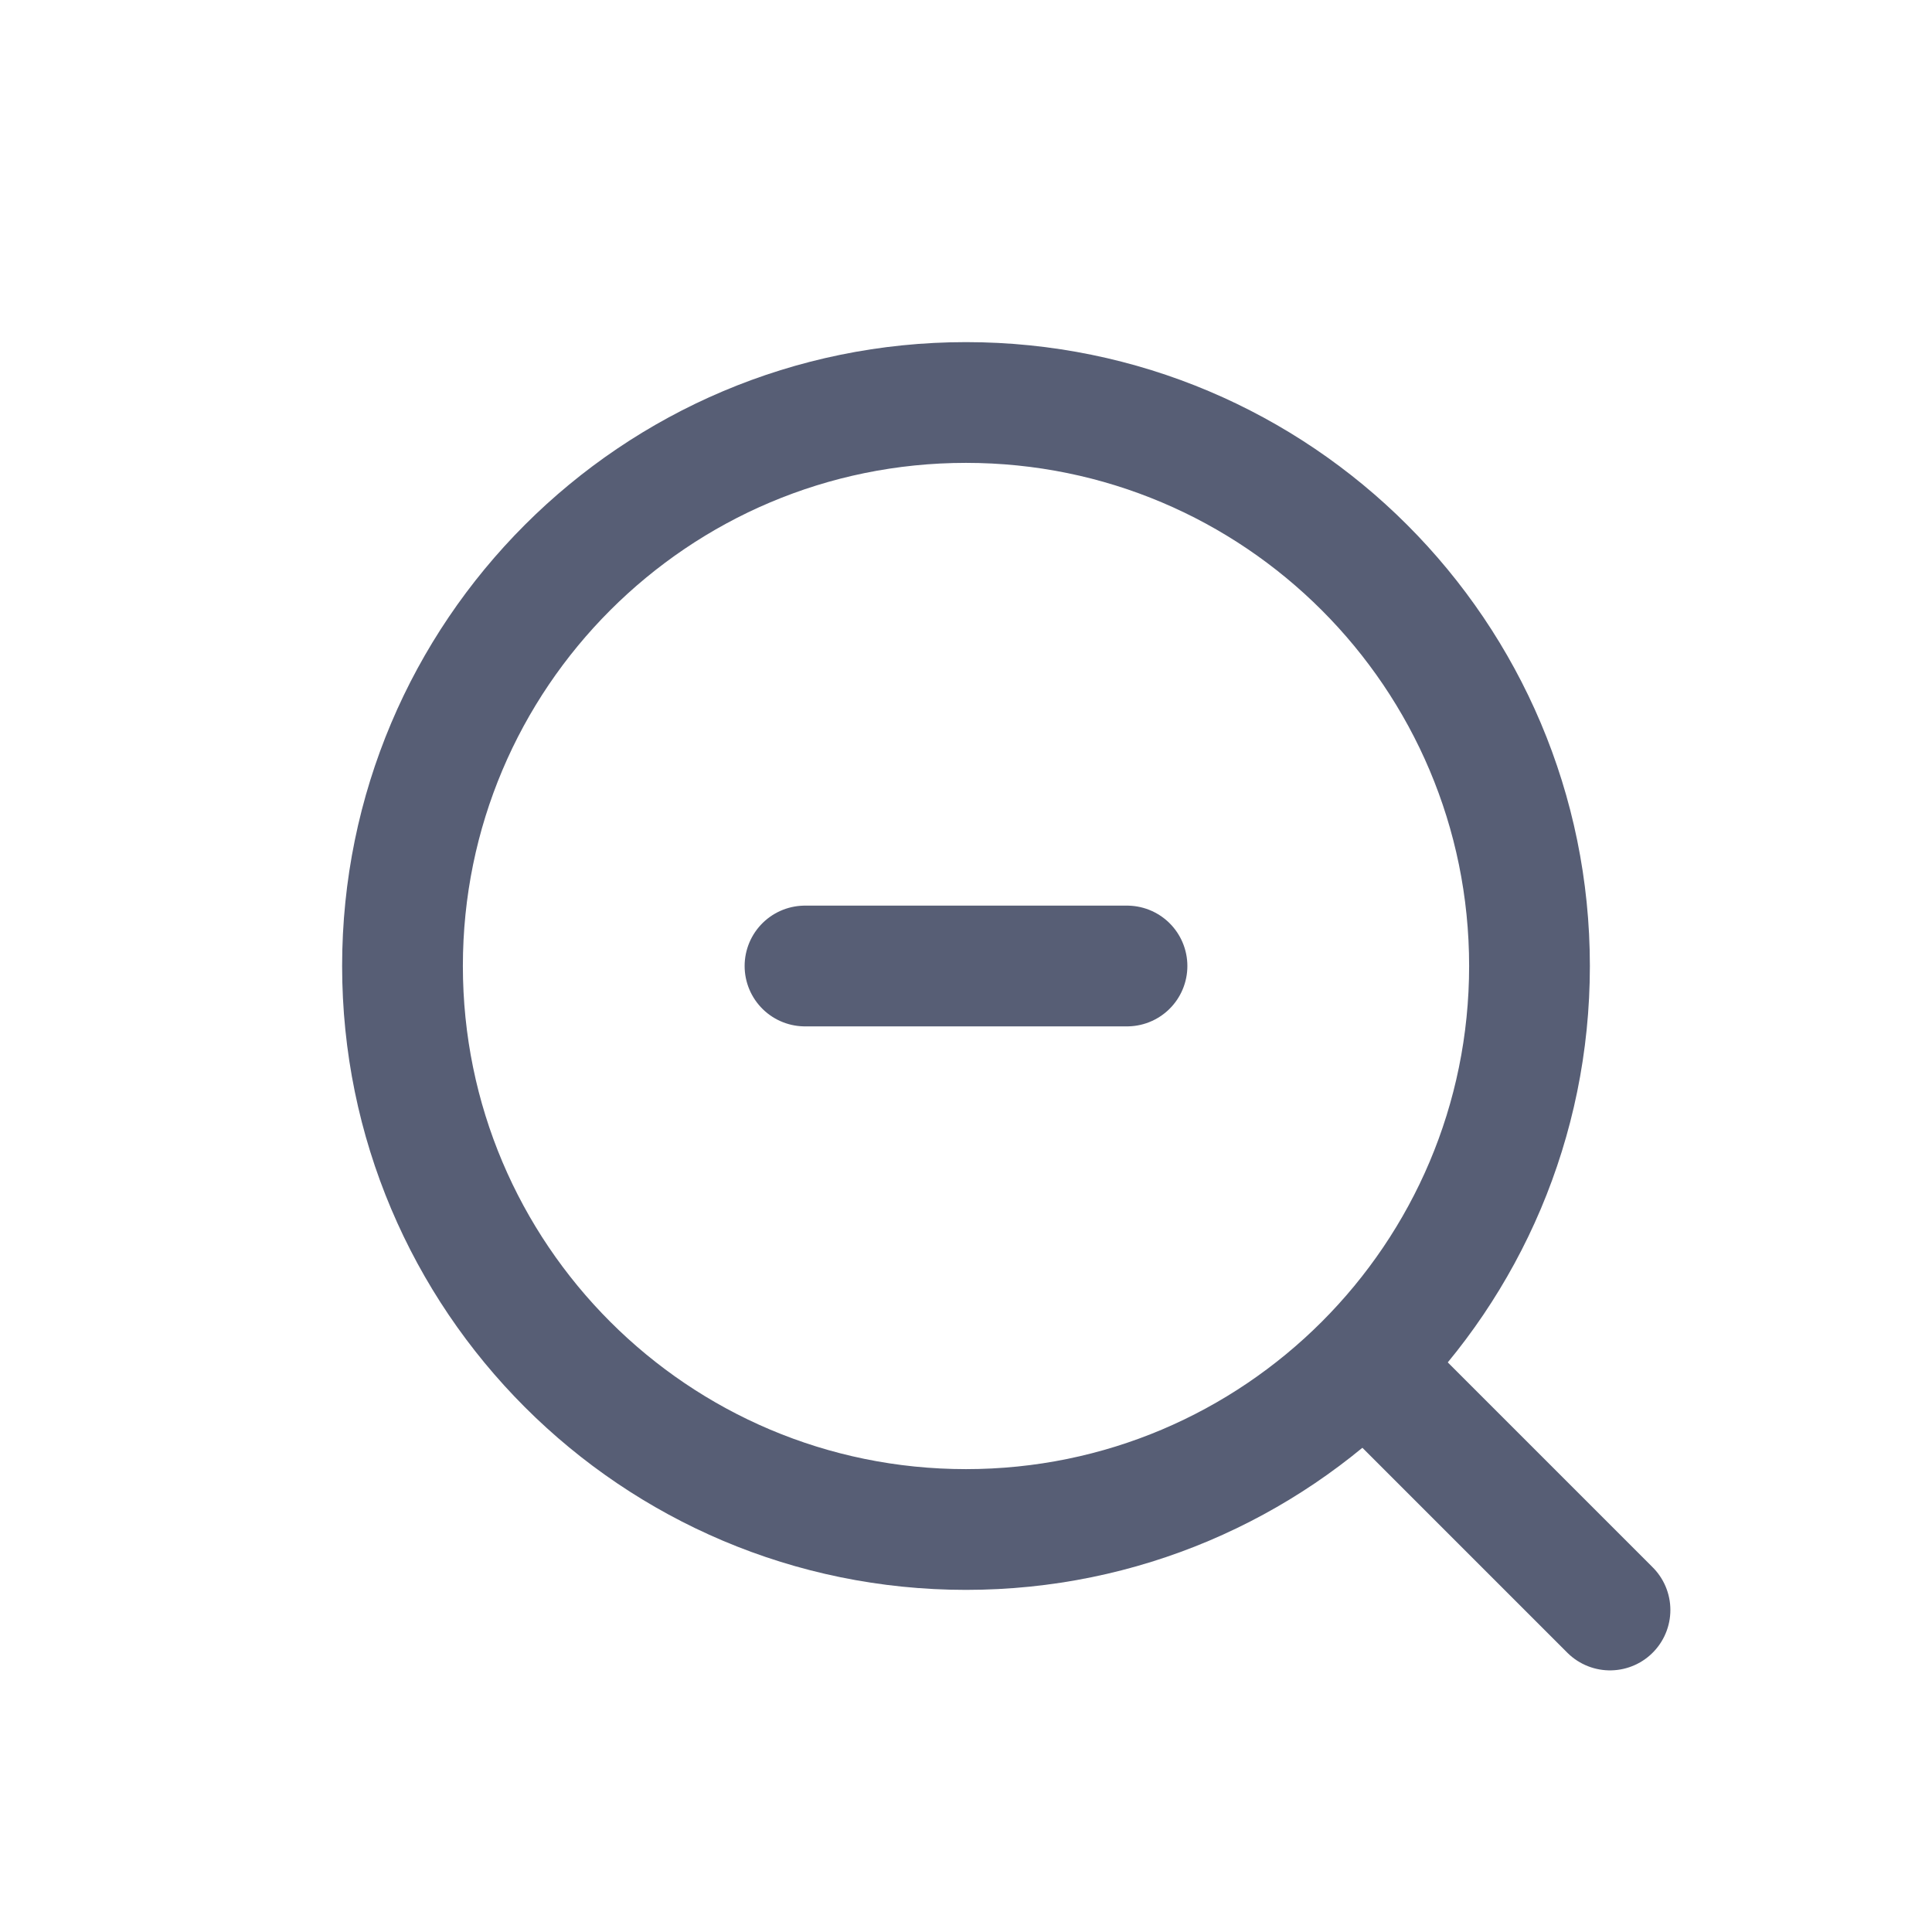
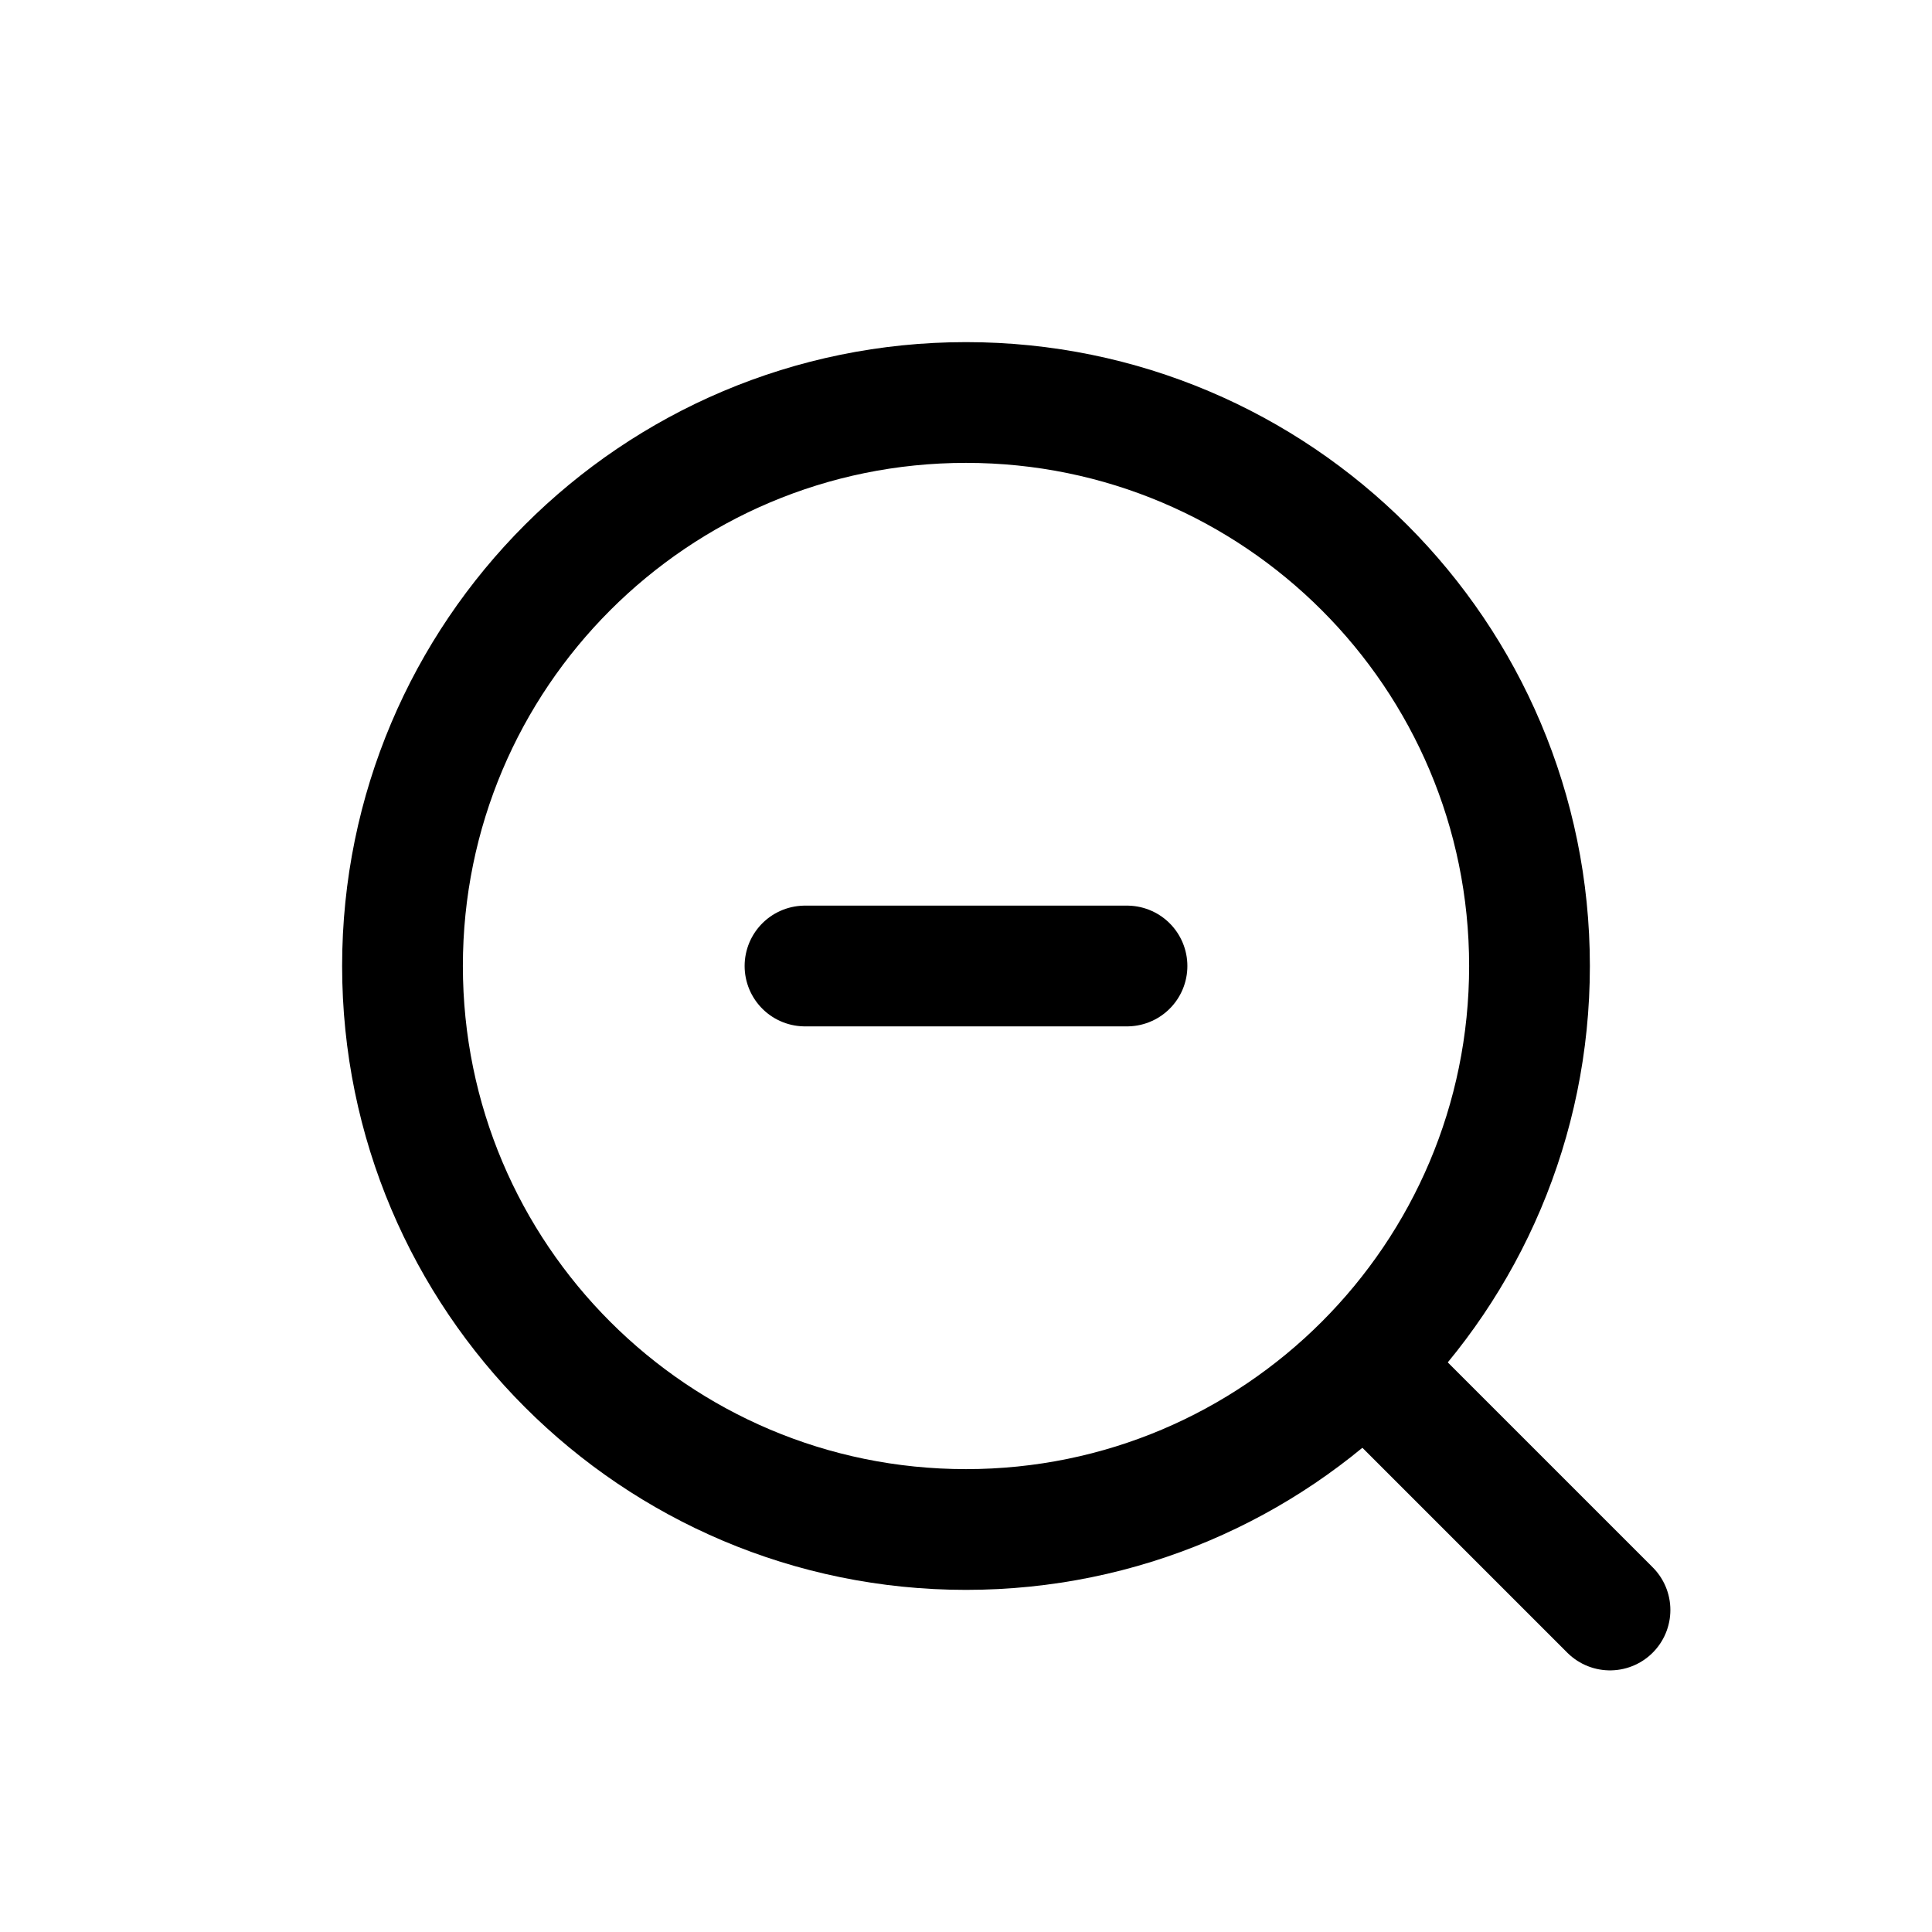
- <svg xmlns="http://www.w3.org/2000/svg" id="Layer_1" data-name="Layer 1" viewBox="6 6 24 24">
-   <defs>
-     <style>
-         .cls-4{fill:none;stroke:#575e75;stroke-linecap:round;stroke-linejoin:round;stroke-width:1.5px;}
-     </style>
-   </defs>
-   <g class="cls-3">
-     <circle class="cls-4" cx="18" cy="18" r="7" />
-     <line class="cls-4" x1="23" y1="23" x2="26" y2="26" />
-     <line class="cls-4" x1="16" y1="18" x2="20" y2="18" />
+ <svg xmlns="http://www.w3.org/2000/svg" data-name="Layer 1" viewBox="6 6 24 24">
+   <g>
+     <circle fill="none" stroke="currentColor" stroke-linecap="round" stroke-linejoin="round" stroke-width="1.5px" cx="18" cy="18" r="7" />
+     <line fill="none" stroke="currentColor" stroke-linecap="round" stroke-linejoin="round" stroke-width="1.5px" x1="23" y1="23" x2="26" y2="26" />
+     <line fill="none" stroke="currentColor" stroke-linecap="round" stroke-linejoin="round" stroke-width="1.5px" x1="16" y1="18" x2="20" y2="18" />
  </g>
</svg>
